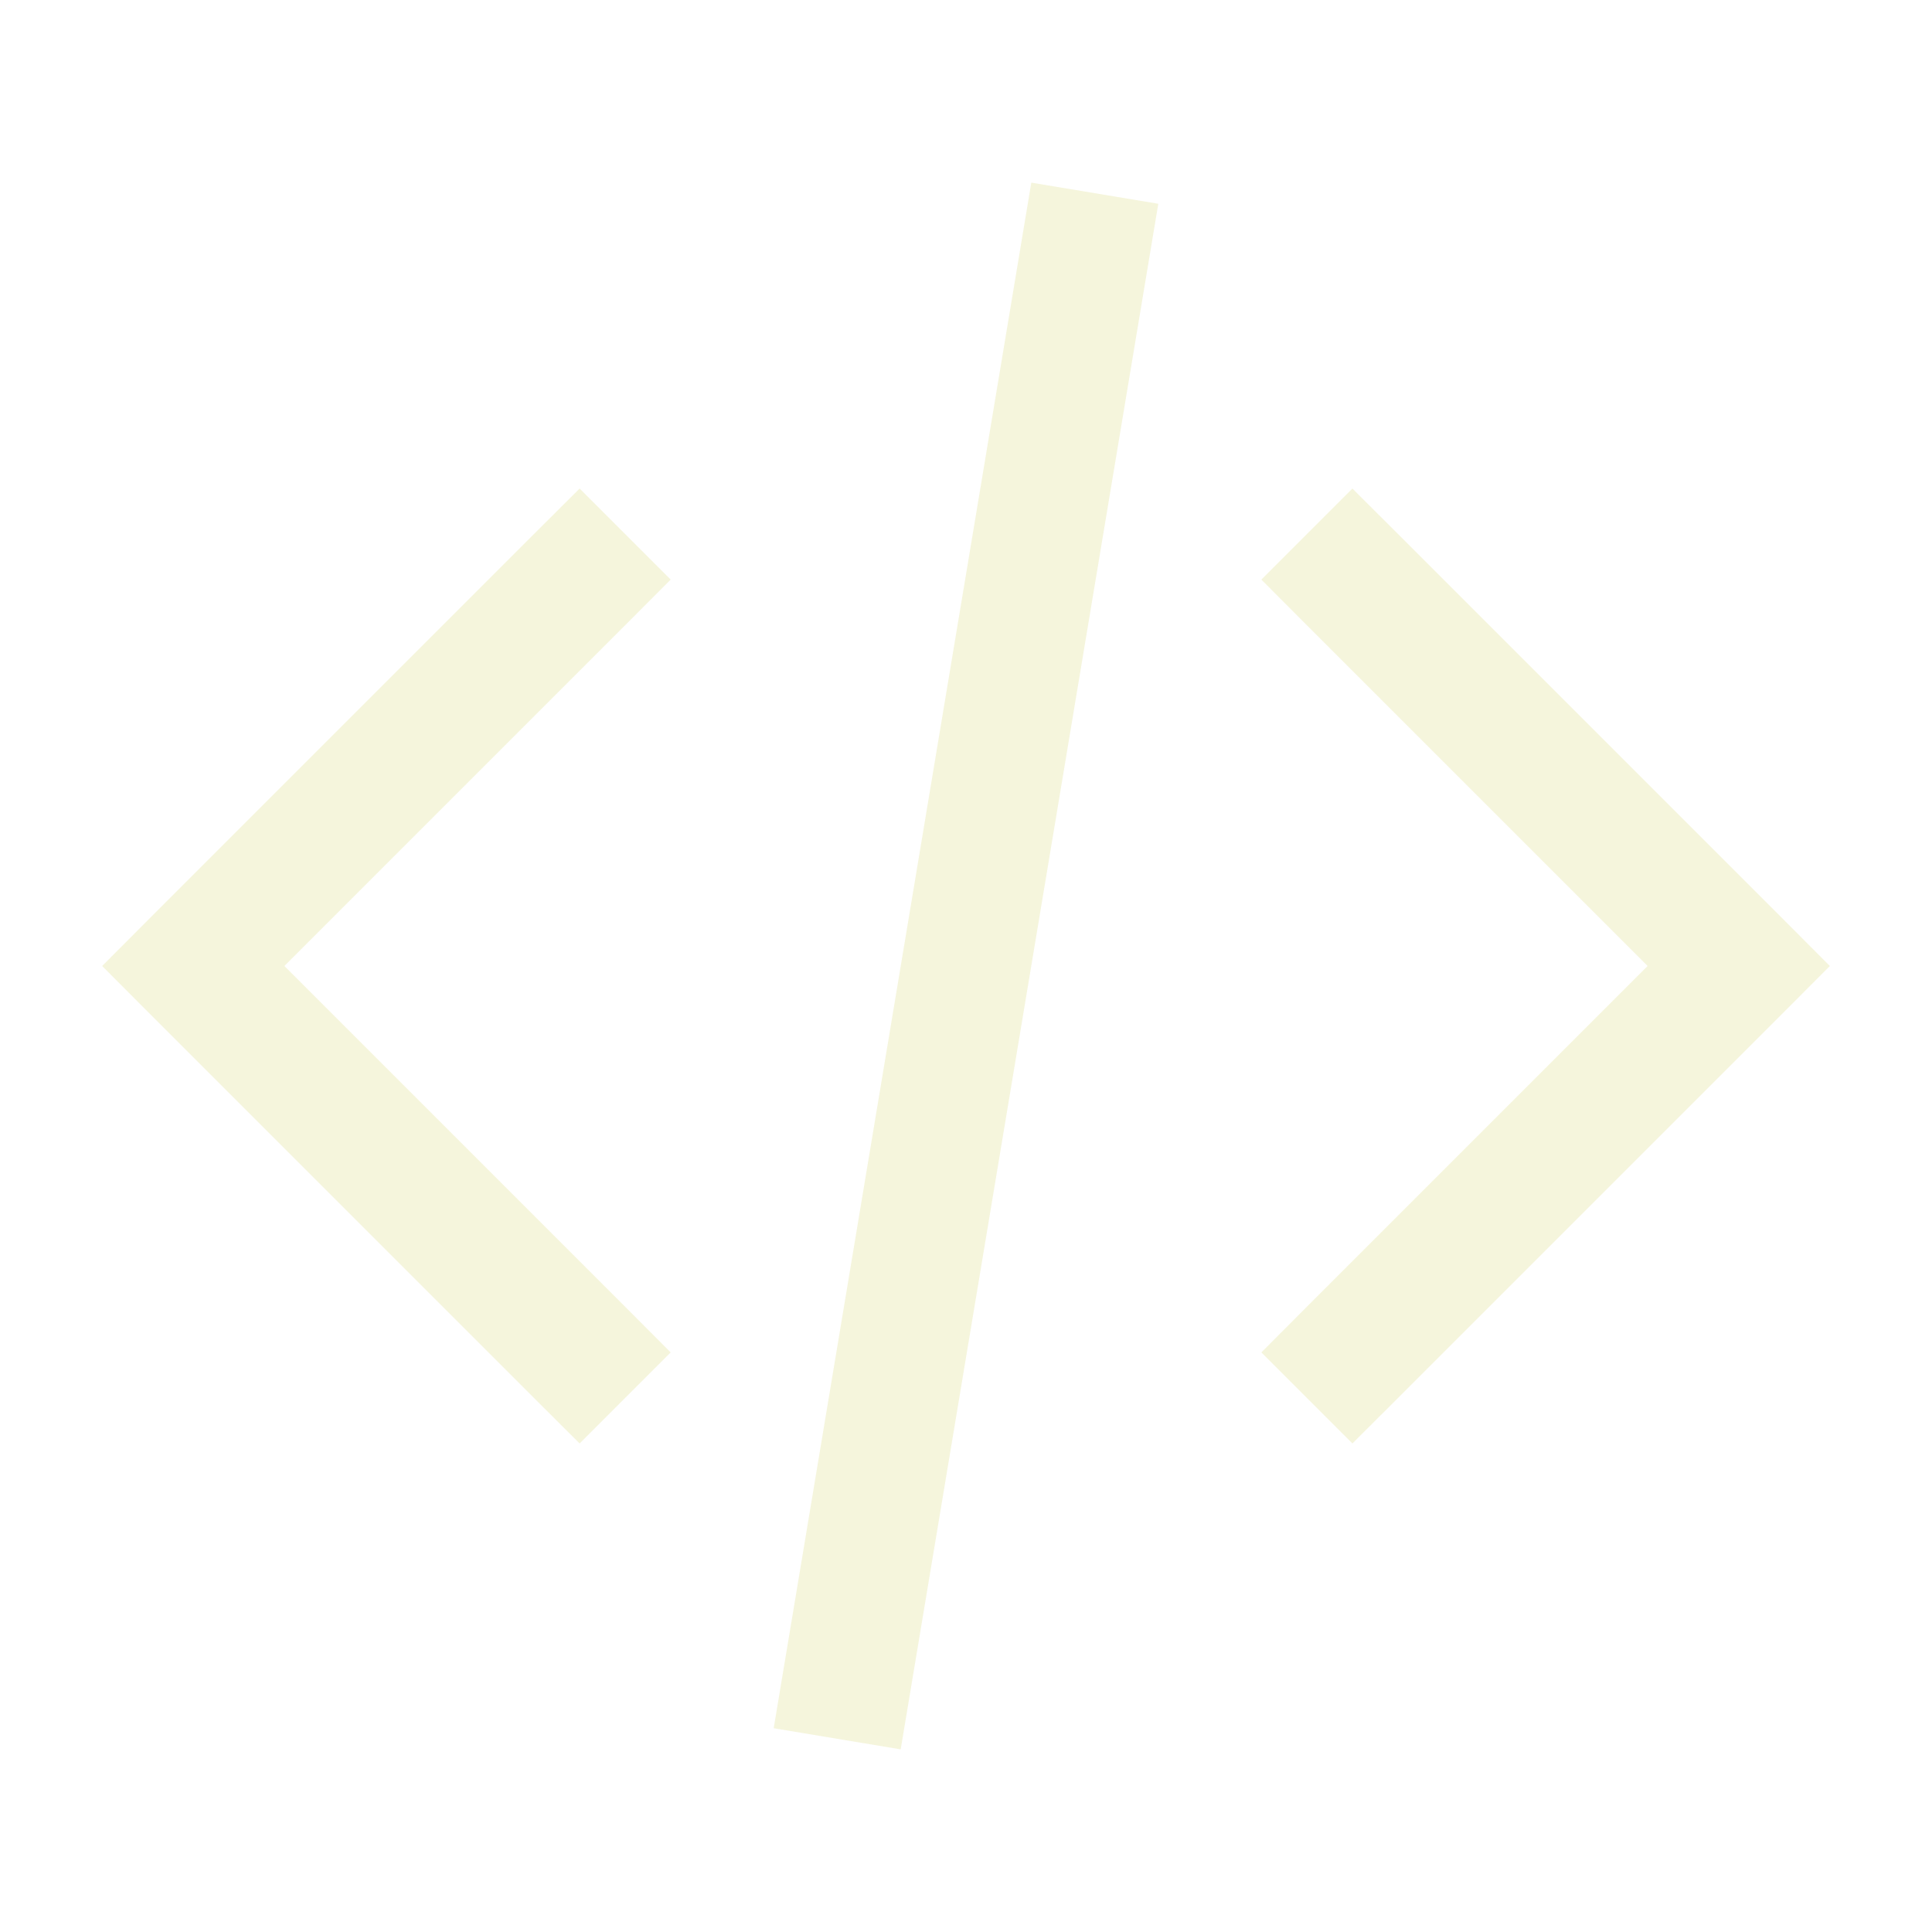
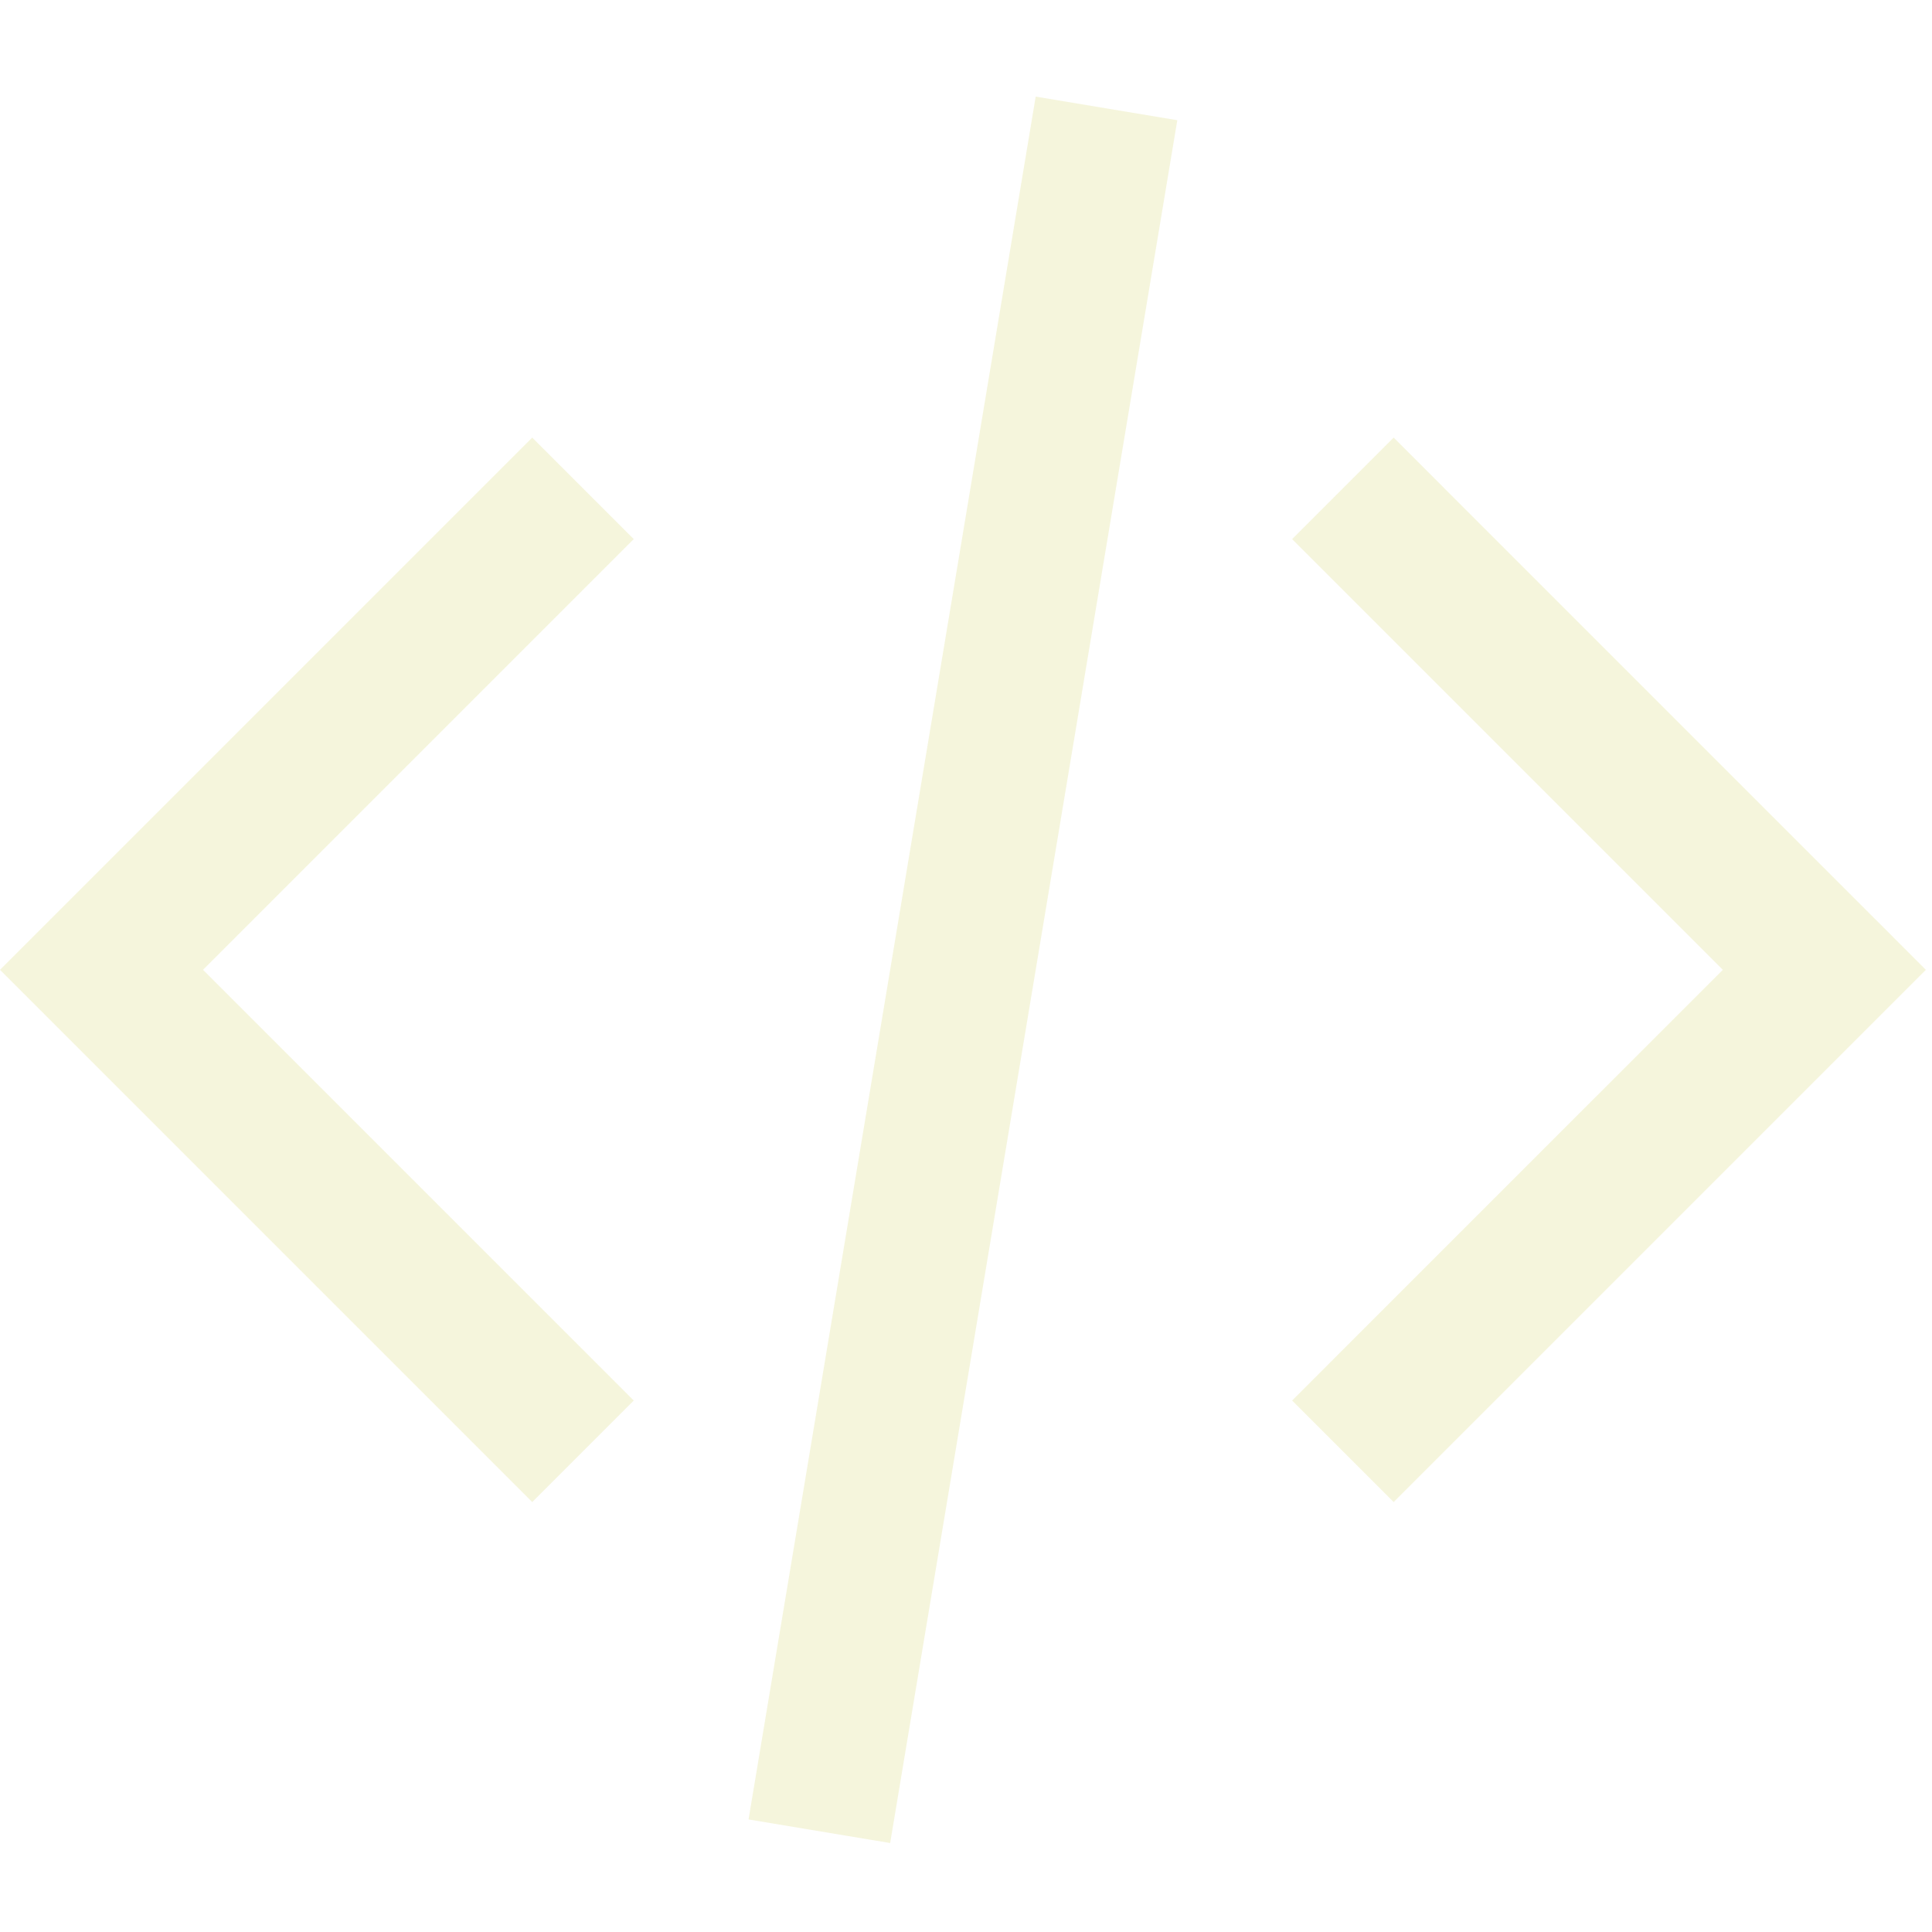
- <svg xmlns="http://www.w3.org/2000/svg" width="300px" viewBox="0 0 15 15" fill="none">
-   <defs>
-     <style type="text/css">
-        .drawing {
- 				 fill: #f5f5dc
- 				}
-     </style>
-   </defs>
-   <path class="drawing" d="M10.146 10.146L9.793 10.5L10.5 11.207L10.854 10.854L10.146 10.146ZM13.5 7.5L13.854 7.854L14.207 7.5L13.854 7.146L13.5 7.5ZM10.854 4.146L10.5 3.793L9.793 4.5L10.146 4.854L10.854 4.146ZM4.146 10.854L4.5 11.207L5.207 10.5L4.854 10.146L4.146 10.854ZM1.5 7.5L1.146 7.146L0.793 7.5L1.146 7.854L1.5 7.5ZM4.854 4.854L5.207 4.5L4.5 3.793L4.146 4.146L4.854 4.854ZM10.854 10.854L13.854 7.854L13.146 7.146L10.146 10.146L10.854 10.854ZM13.854 7.146L10.854 4.146L10.146 4.854L13.146 7.854L13.854 7.146ZM4.854 10.146L1.854 7.146L1.146 7.854L4.146 10.854L4.854 10.146ZM1.854 7.854L4.854 4.854L4.146 4.146L1.146 7.146L1.854 7.854ZM8.007 1.418L6.007 13.418L6.993 13.582L8.993 1.582L8.007 1.418Z" fill="black" />
+ <svg xmlns="http://www.w3.org/2000/svg" width="500" height="500" fill="none">
+   <g>
+     <path stroke="null" id="svg_1" fill="#f5f5dc" d="m347.536,349.317l-13.135,13.138l26.273,26.273l13.138,-13.135l-26.276,-26.276zm124.605,-98.329l13.138,13.136l13.135,-13.136l-13.135,-13.136l-13.138,13.136zm-98.329,-124.603l-13.138,-13.137l-26.273,26.273l13.135,13.136l26.276,-26.273zm-249.209,249.209l13.136,13.135l26.273,-26.273l-13.137,-13.138l-26.273,26.276zm-98.331,-124.605l-13.136,-13.136l-13.137,13.136l13.137,13.136l13.136,-13.136zm124.603,-98.331l13.137,-13.136l-26.273,-26.273l-13.136,13.137l26.273,26.273zm222.936,222.936l111.467,-111.469l-26.276,-26.273l-111.467,111.465l26.276,26.276zm111.467,-137.742l-111.467,-111.467l-26.276,26.273l111.467,111.467l26.276,-26.273zm-334.403,111.465l-111.467,-111.465l-26.273,26.273l111.467,111.469l26.273,-26.276zm-111.467,-85.192l111.467,-111.467l-26.273,-26.273l-111.467,111.467l26.273,26.273zm228.628,-239.125l-74.311,445.868l36.65,6.108l74.311,-445.868l-36.65,-6.108z" class="drawing" />
+   </g>
</svg>
